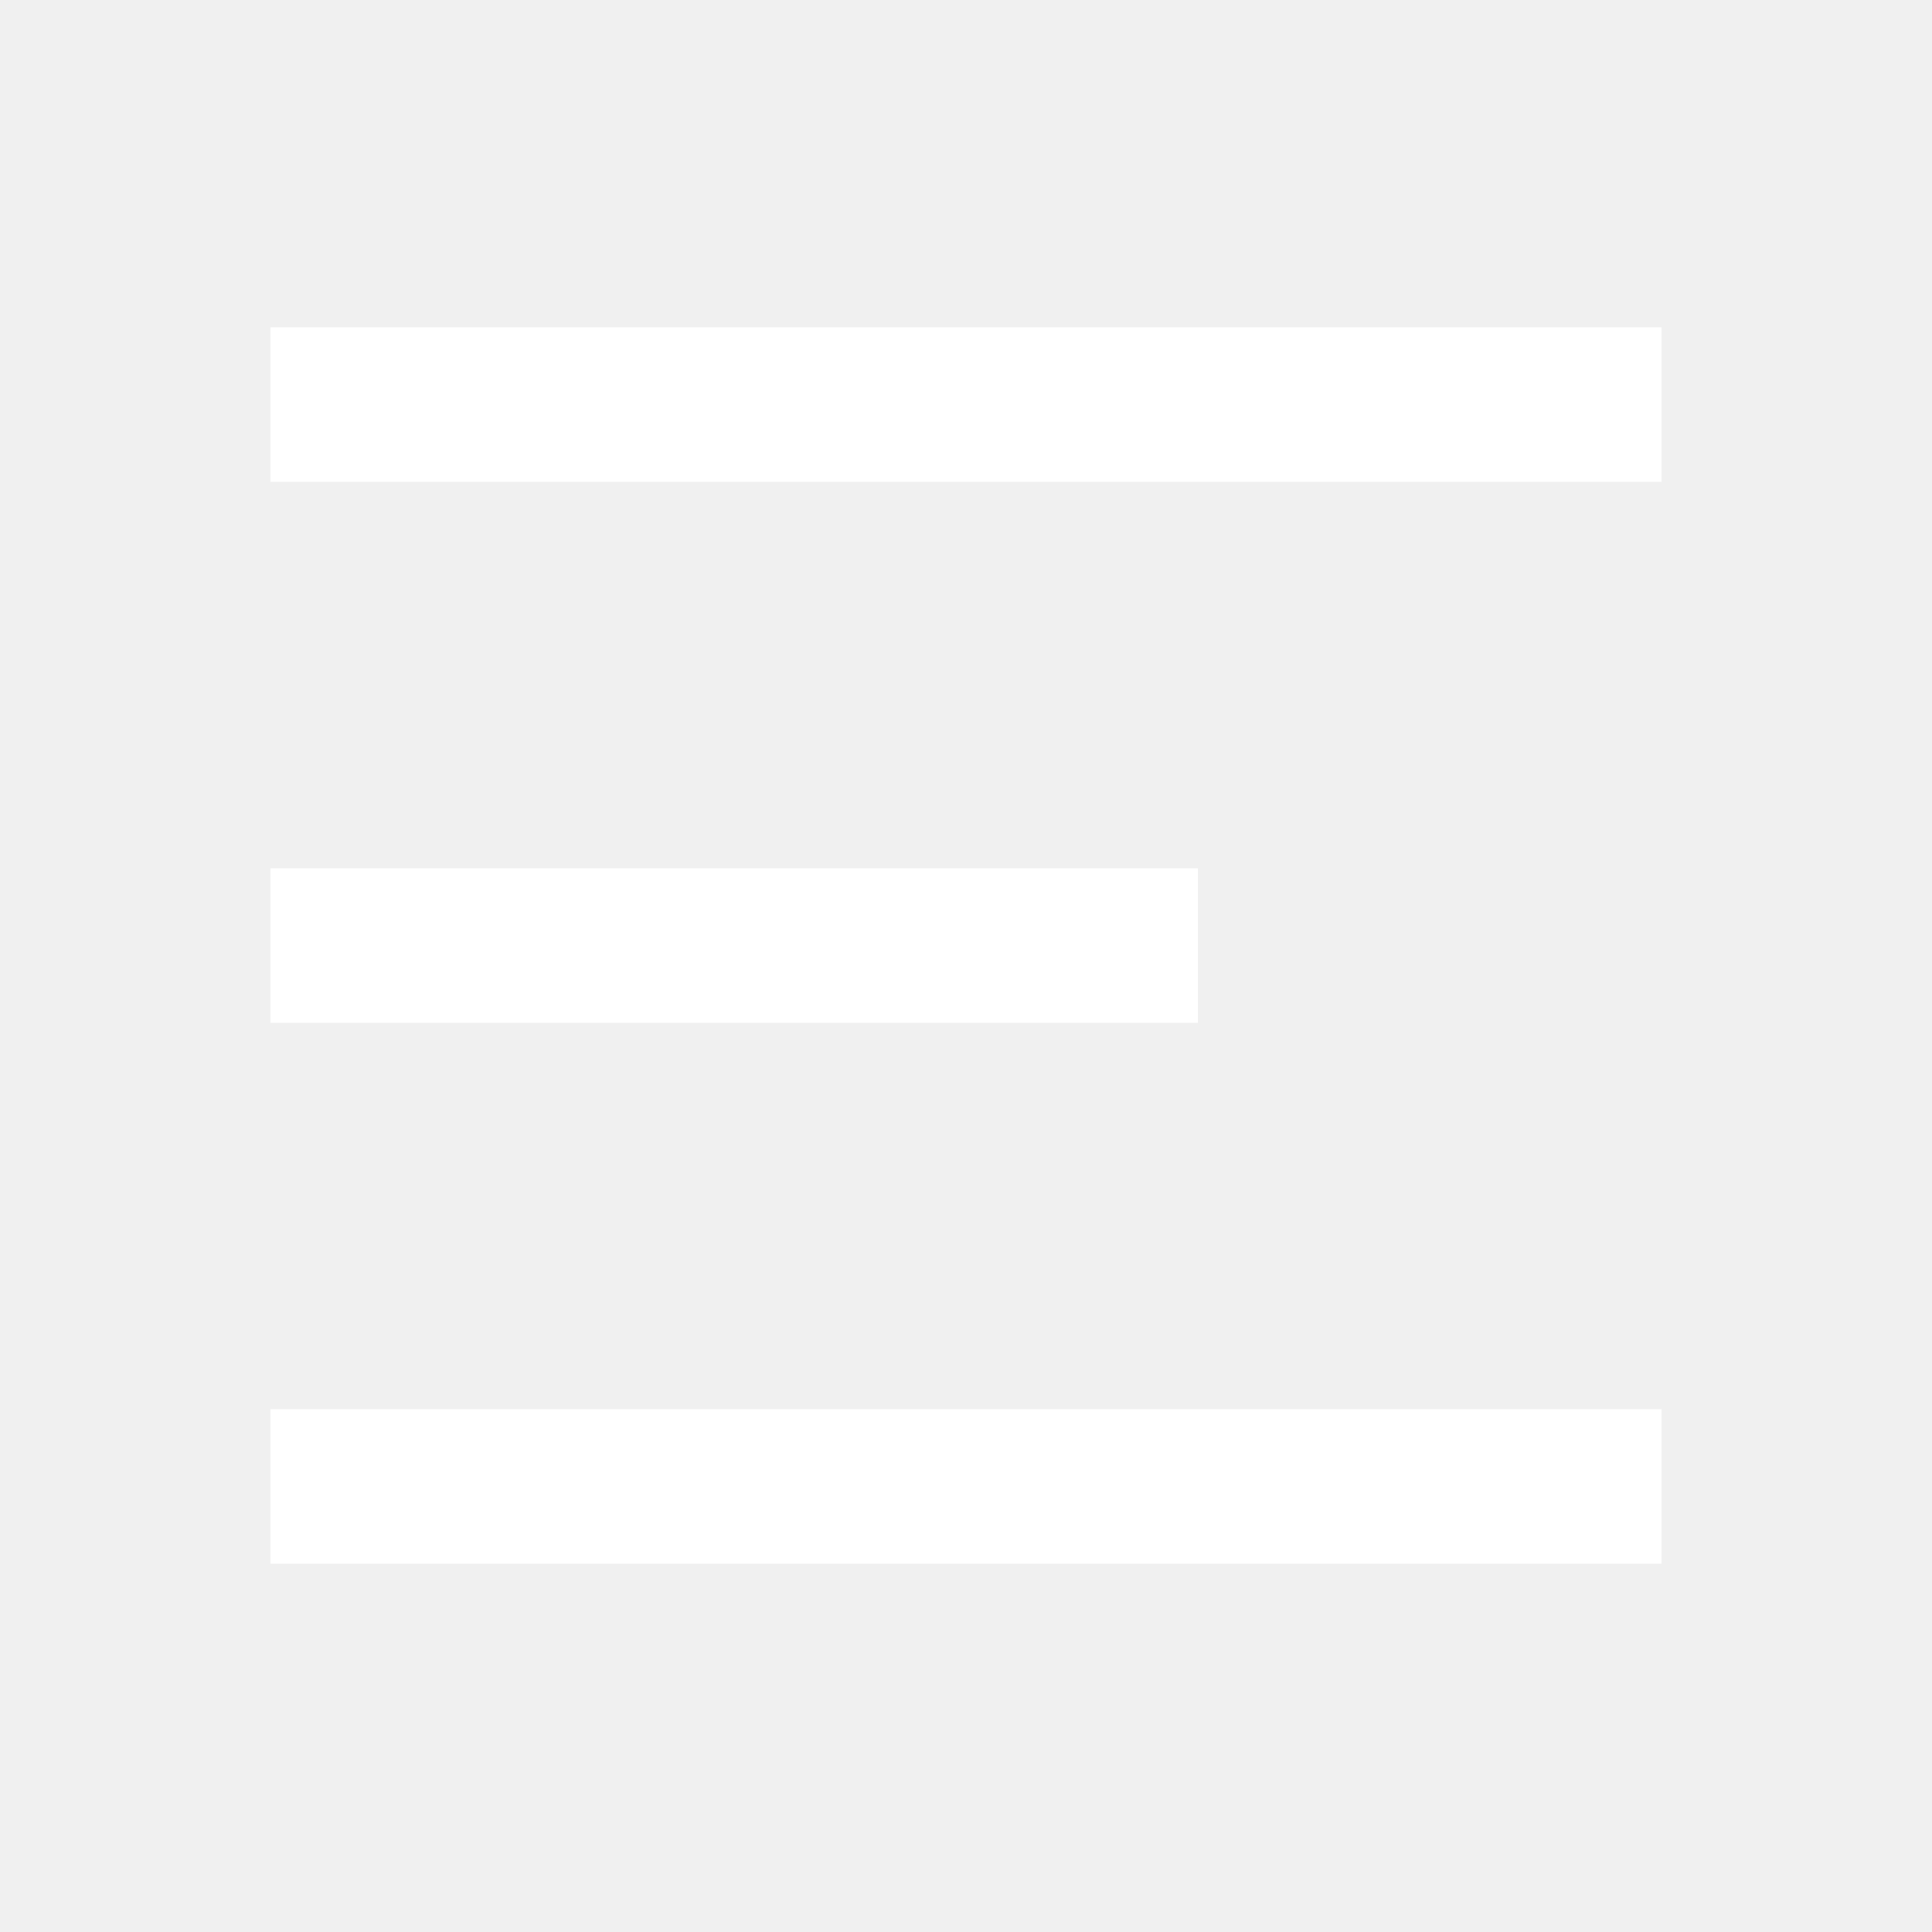
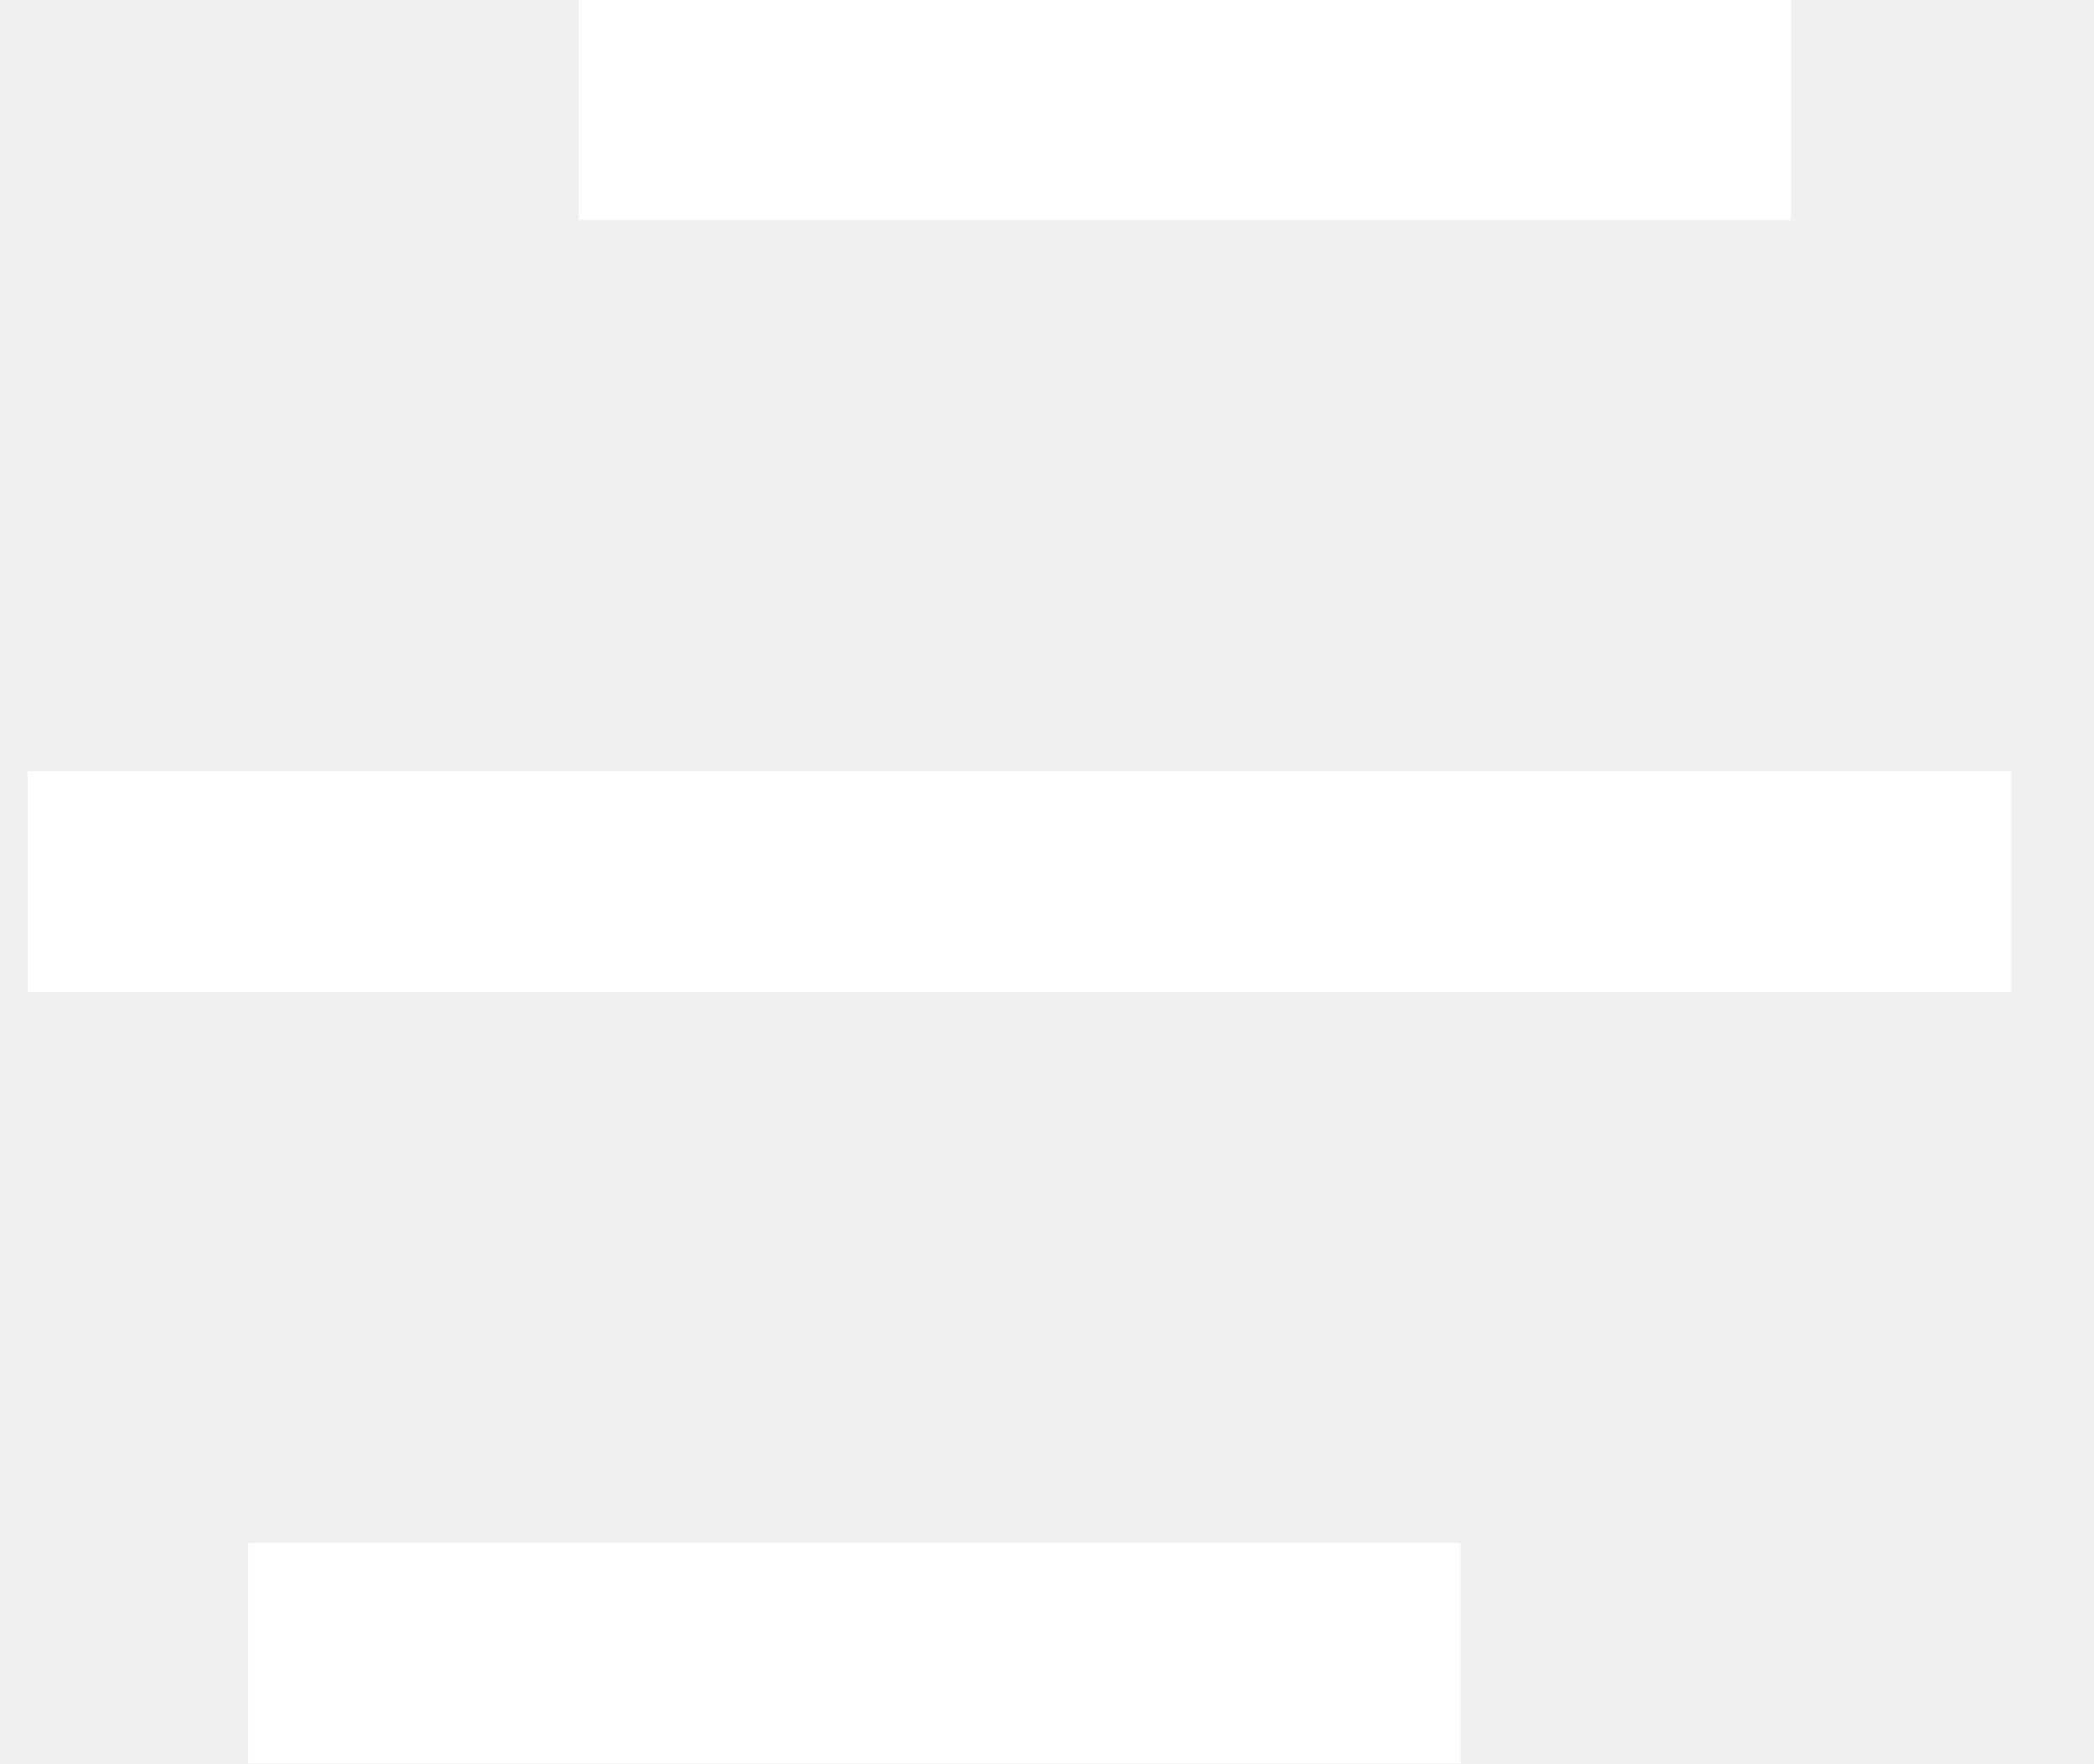
- <svg xmlns="http://www.w3.org/2000/svg" width="25" height="25" viewBox="0 0 25 25" fill="none">
-   <path d="M3.5 4.235H21.5V6.235H3.5V4.235ZM3.5 11.235H15.5V13.235H3.5V11.235ZM3.5 18.235H21.5V20.235H3.5V18.235Z" fill="white" />
+ <svg xmlns="http://www.w3.org/2000/svg" width="19" height="16" viewBox="0 0 19 16" fill="none">
+   <path d="M13.25 14V16H2.25V14H13.25ZM18.25 7V9H0.25V7H18.25ZM16.25 0V2H5.25V0H16.25Z" fill="white" />
</svg>
